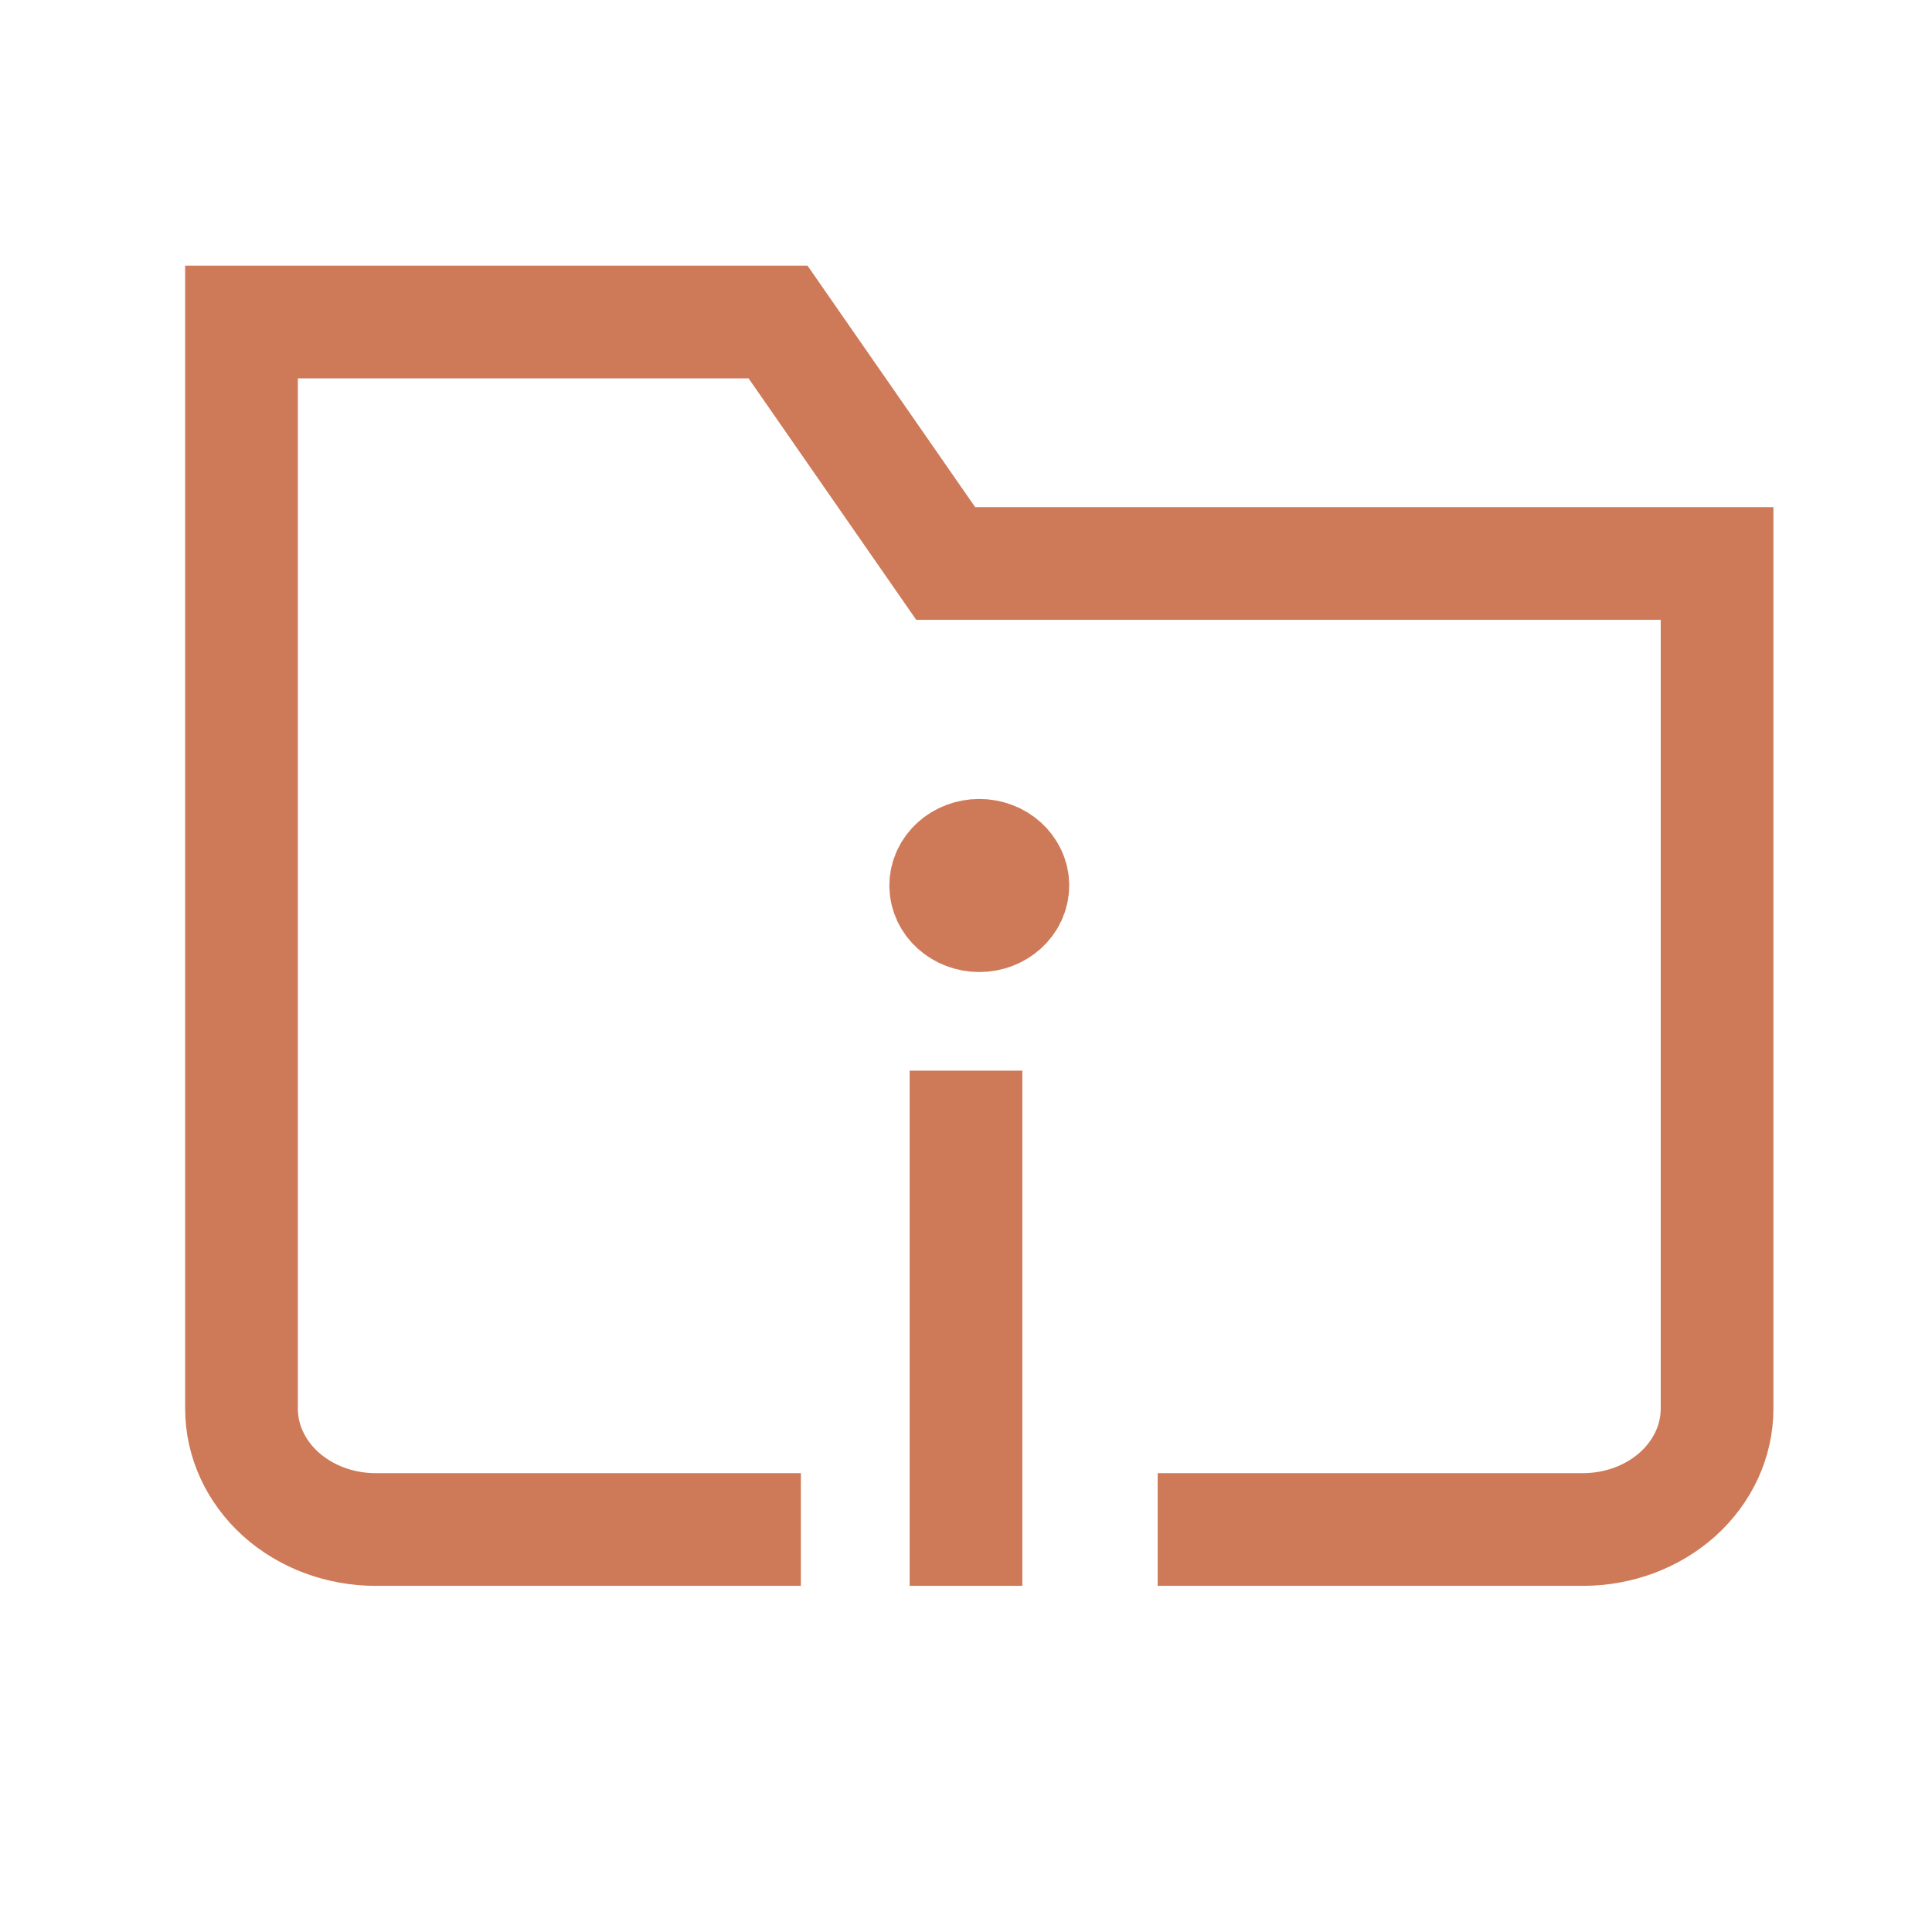
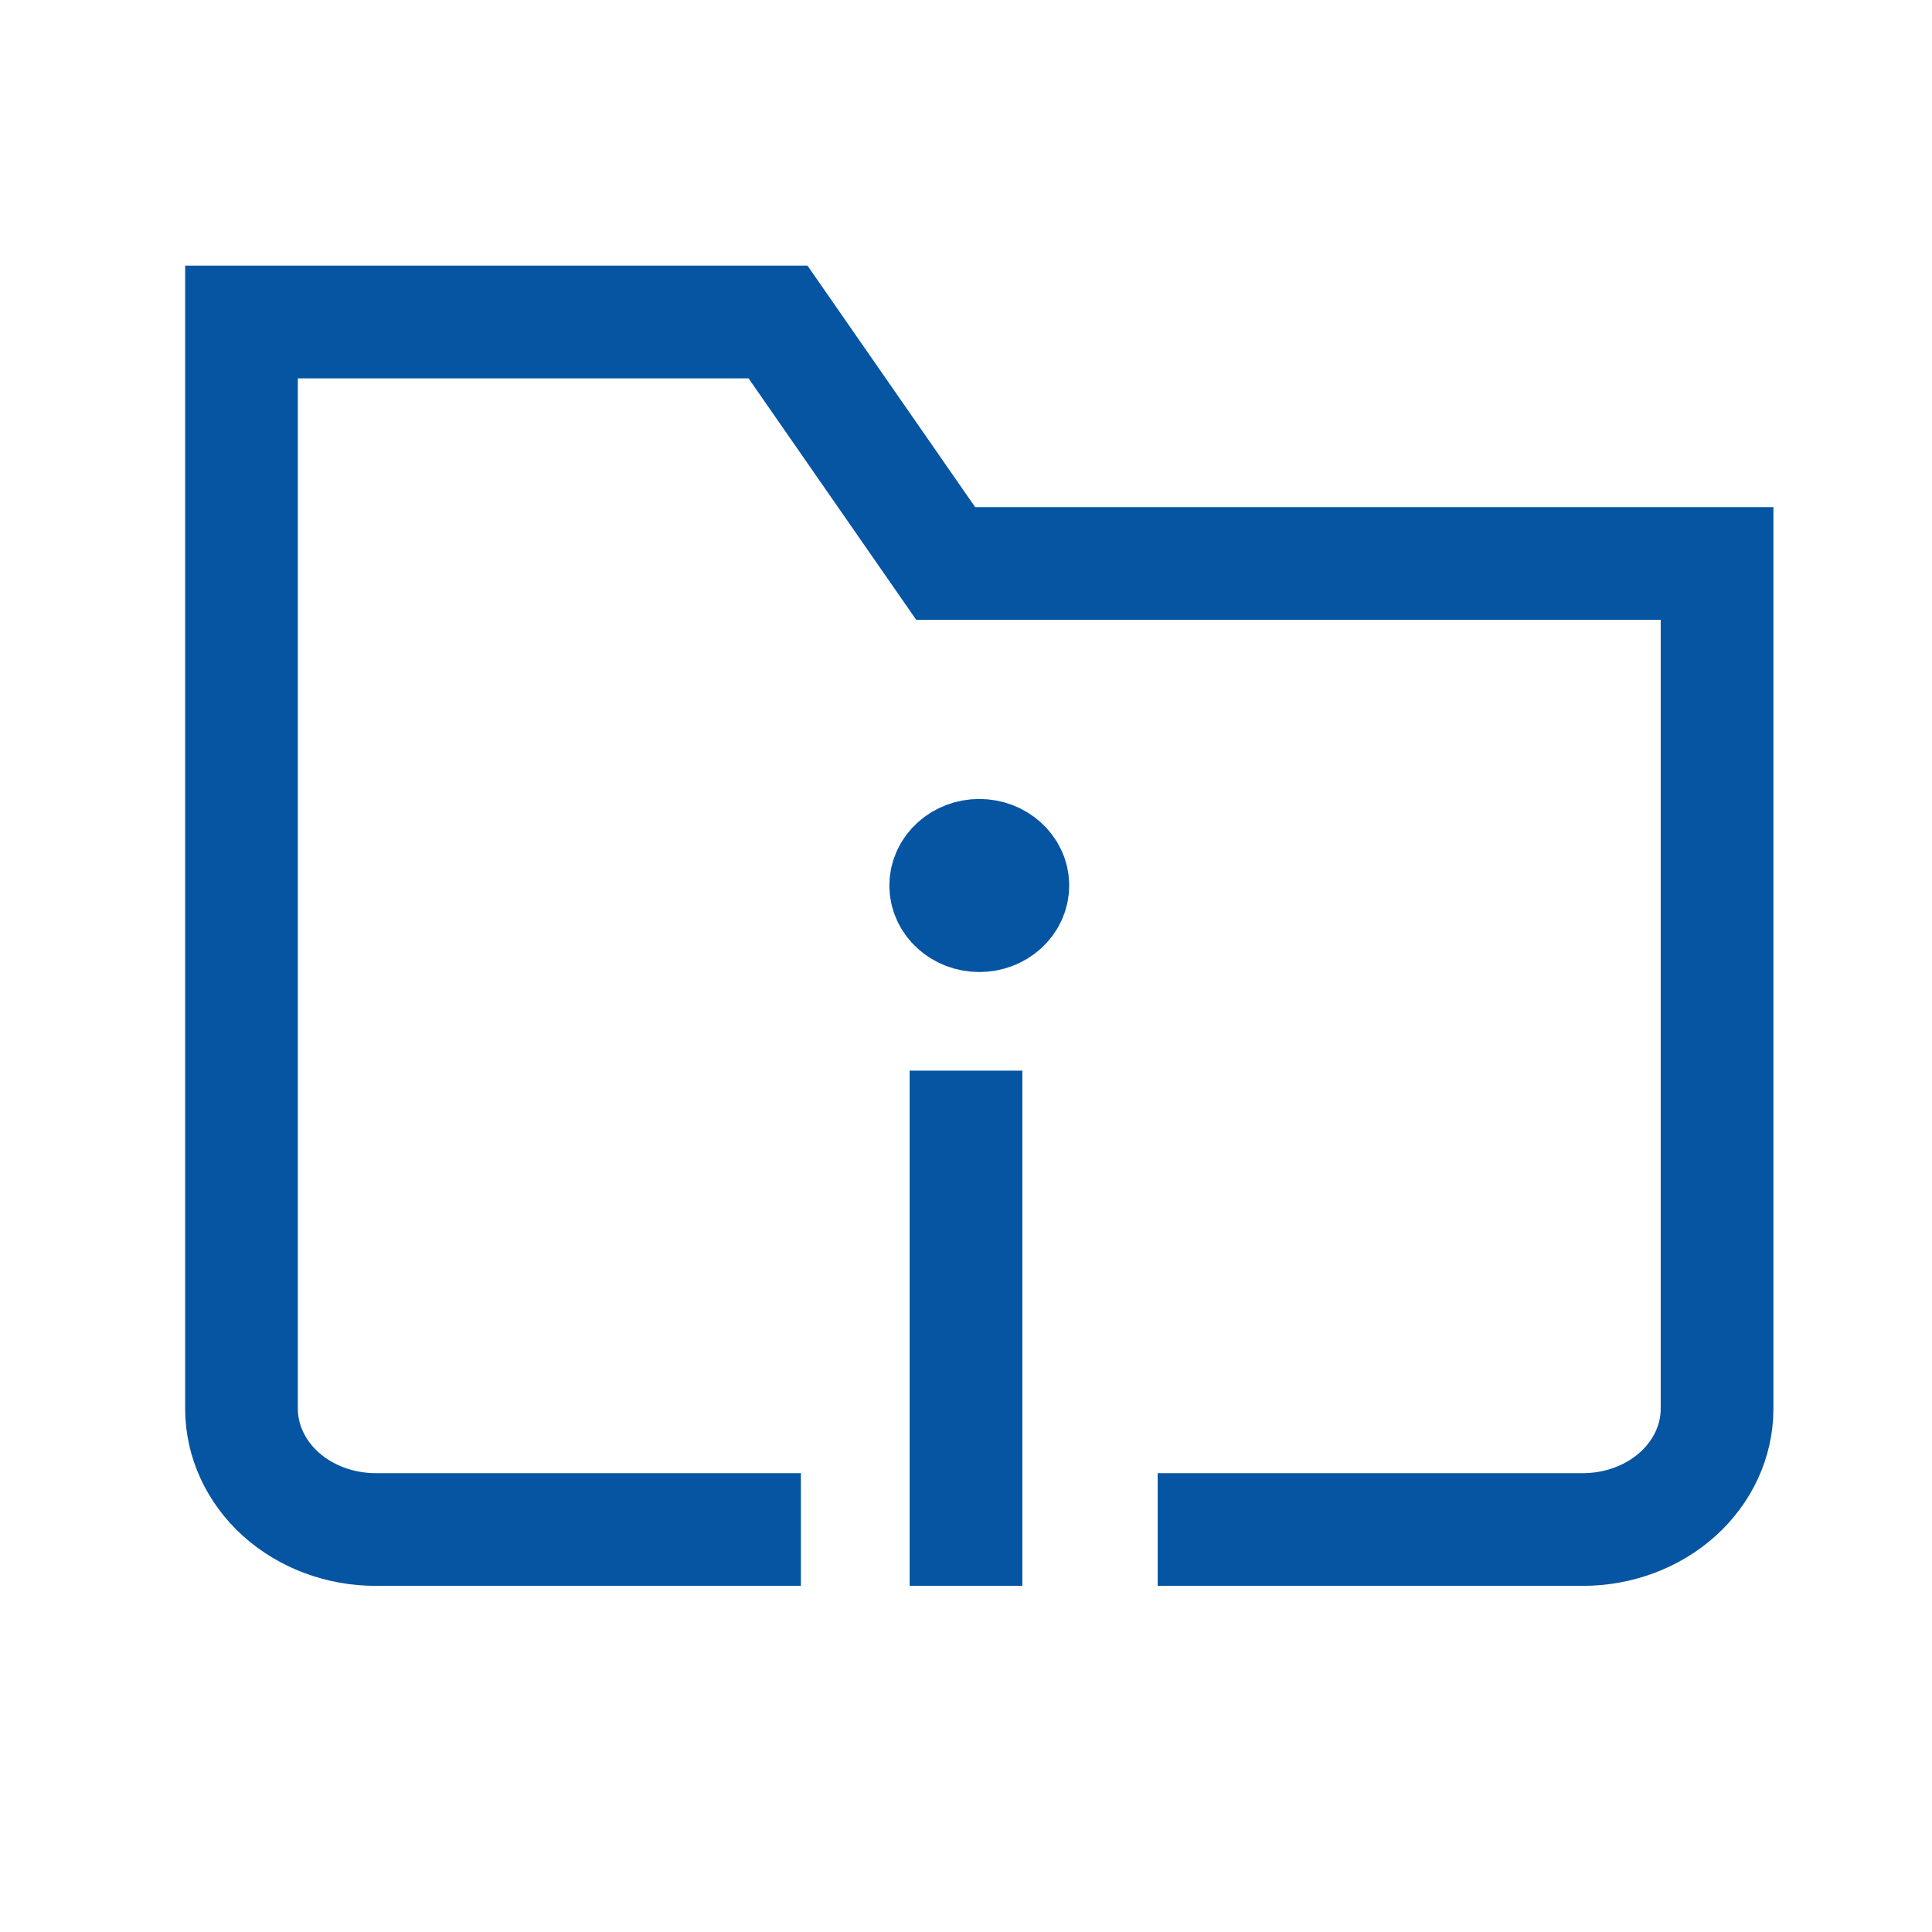
<svg xmlns="http://www.w3.org/2000/svg" width="24" height="24" viewBox="0 0 24 24" fill="none">
-   <path d="M9.249 19H4.666C4.224 19 3.801 18.842 3.488 18.561C3.176 18.279 3 17.898 3 17.5V4H9.665L11.748 7H21.33V17.5C21.33 17.898 21.154 18.279 20.842 18.561C20.529 18.842 20.106 19 19.664 19H15.081" stroke="#CE7A58" stroke-width="1.4" stroke-miterlimit="10" stroke-linecap="square" />
-   <path d="M12.165 11.375C12.395 11.375 12.582 11.207 12.582 11C12.582 10.793 12.395 10.625 12.165 10.625C11.935 10.625 11.748 10.793 11.748 11C11.748 11.207 11.935 11.375 12.165 11.375Z" fill="#CE7A58" stroke="#CE7A58" stroke-width="1.4" stroke-miterlimit="10" stroke-linecap="square" />
-   <path d="M12 14L12 19" stroke="#CE7A58" stroke-width="1.4" stroke-miterlimit="10" stroke-linecap="square" />
+   <path d="M9.249 19H4.666C4.224 19 3.801 18.842 3.488 18.561C3.176 18.279 3 17.898 3 17.5V4H9.665L11.748 7H21.33V17.5C21.33 17.898 21.154 18.279 20.842 18.561C20.529 18.842 20.106 19 19.664 19H15.081" stroke="#0655a2" stroke-width="1.4" stroke-miterlimit="10" stroke-linecap="square" />
+   <path d="M12.165 11.375C12.395 11.375 12.582 11.207 12.582 11C12.582 10.793 12.395 10.625 12.165 10.625C11.935 10.625 11.748 10.793 11.748 11C11.748 11.207 11.935 11.375 12.165 11.375Z" fill="#0655a2" stroke="#0655a2" stroke-width="1.4" stroke-miterlimit="10" stroke-linecap="square" />
+   <path d="M12 14L12 19" stroke="#0655a2" stroke-width="1.4" stroke-miterlimit="10" stroke-linecap="square" />
</svg>
